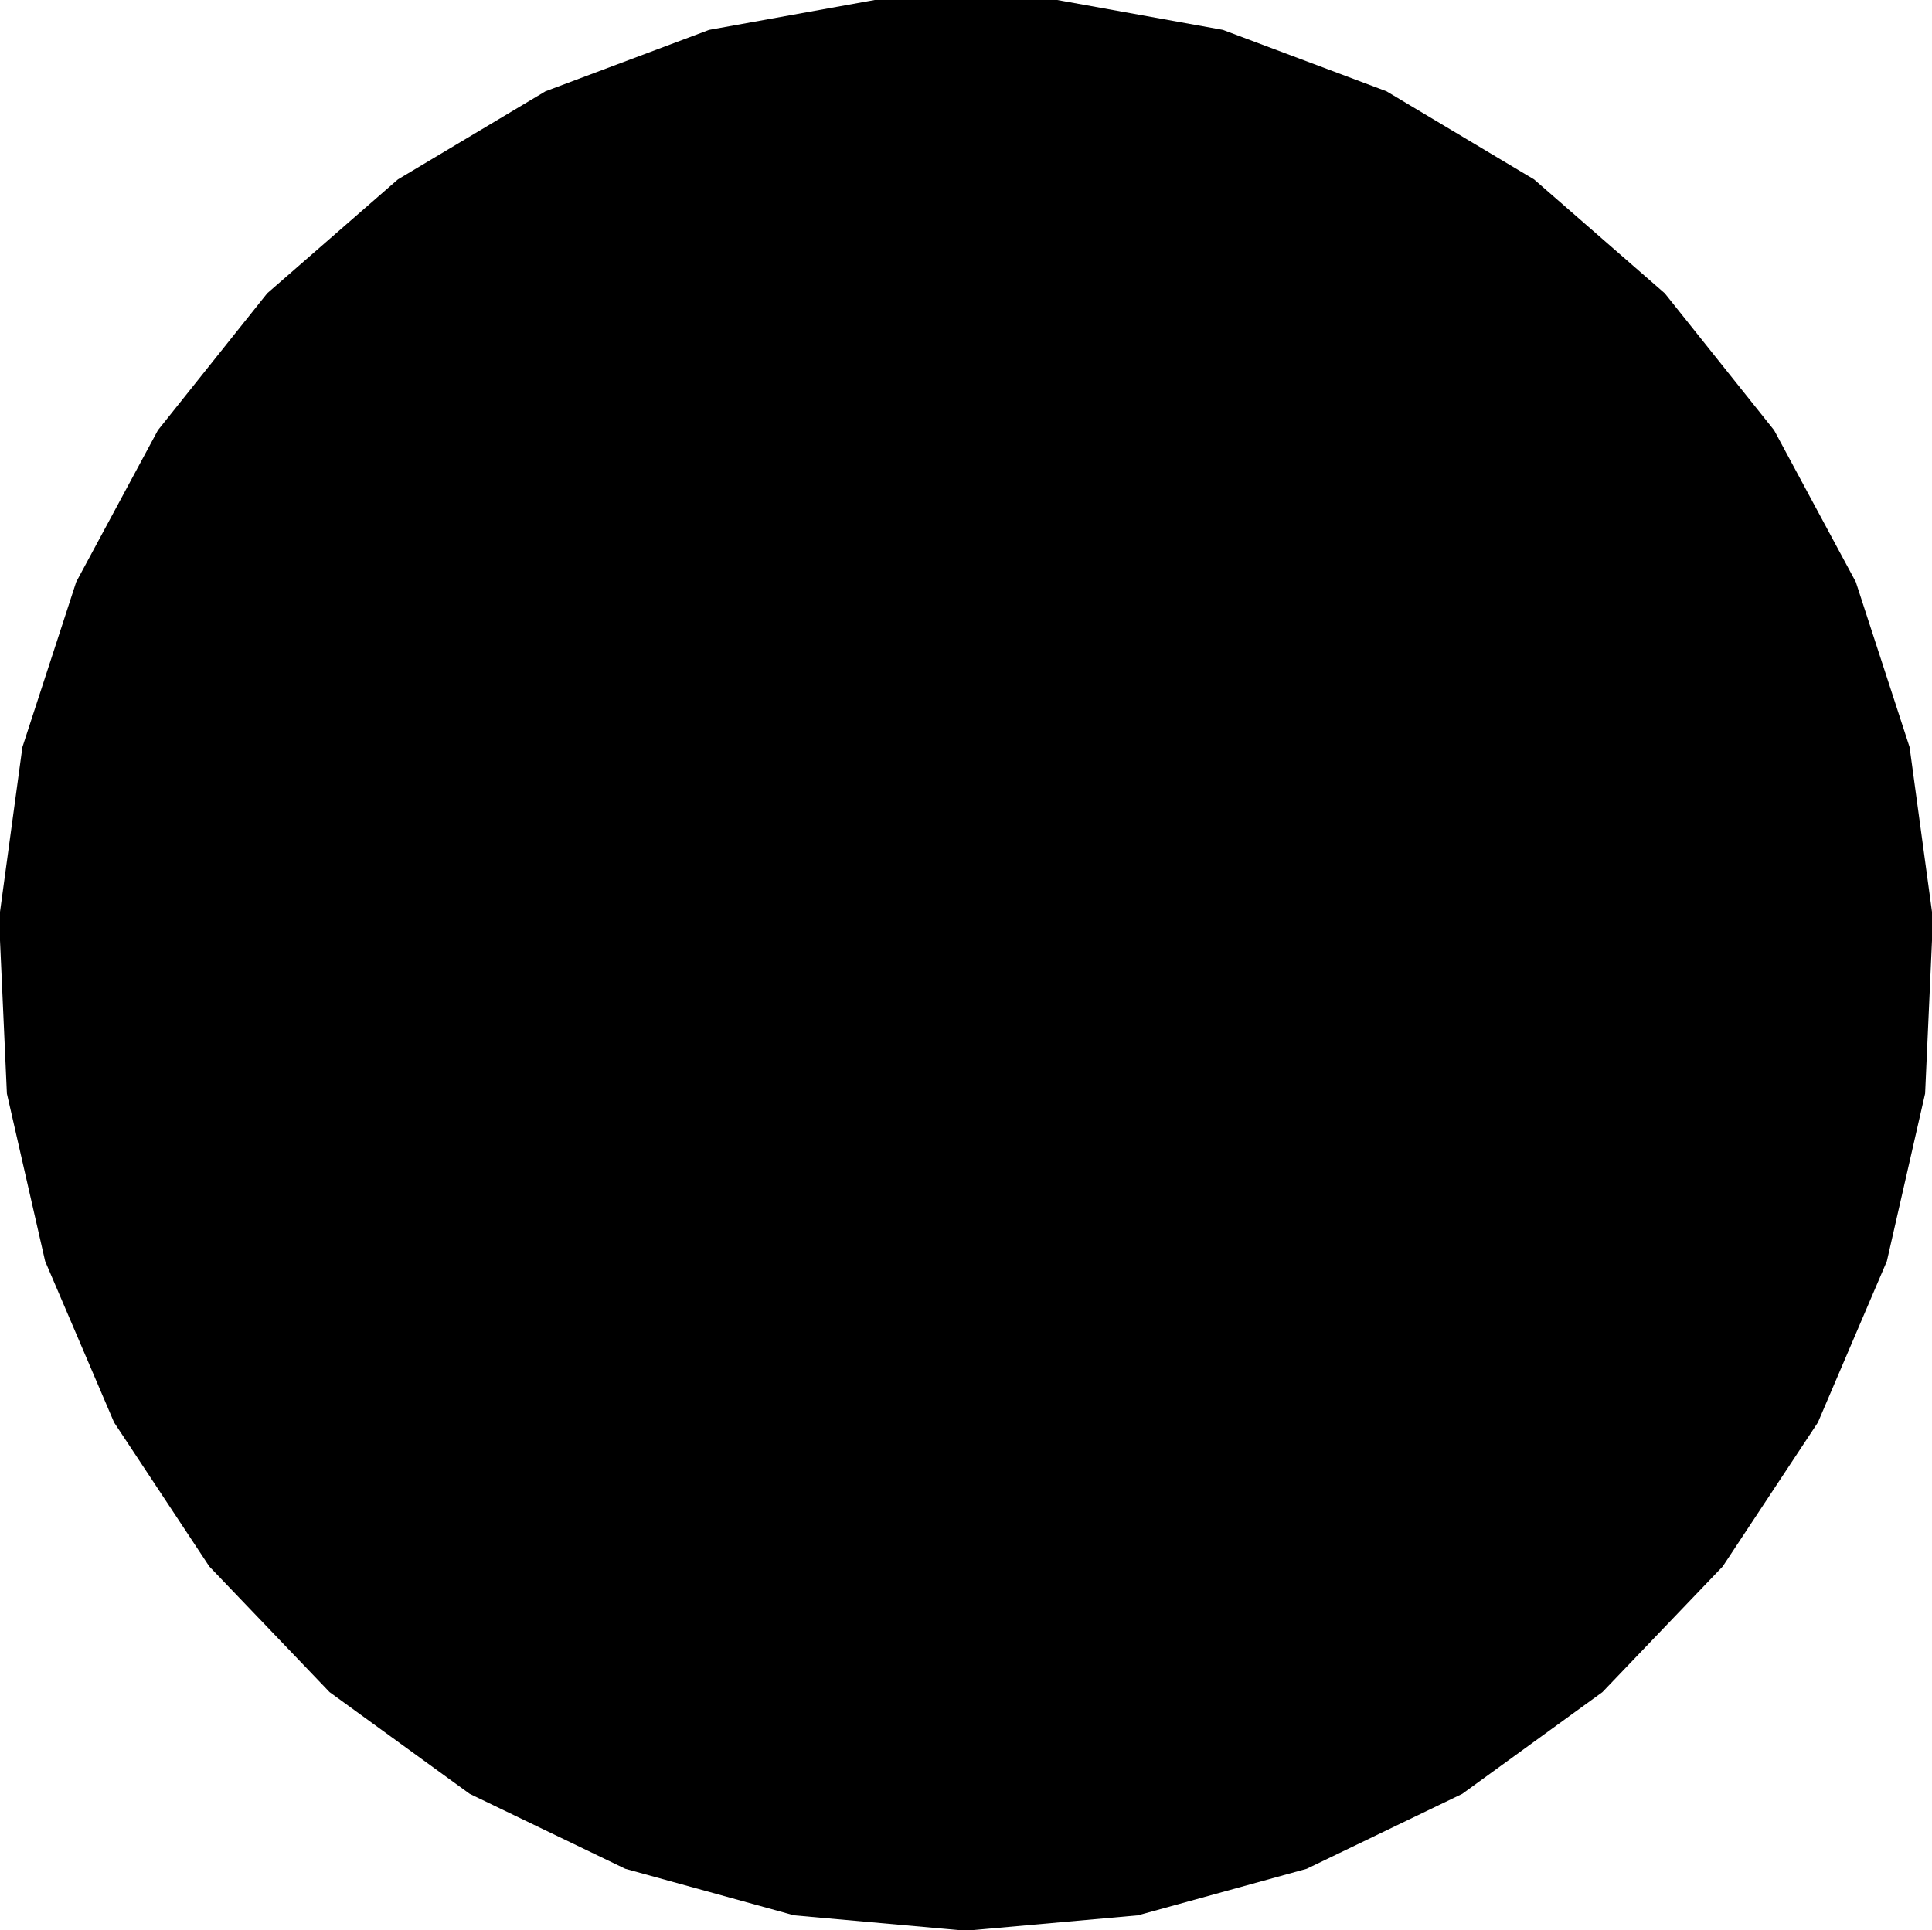
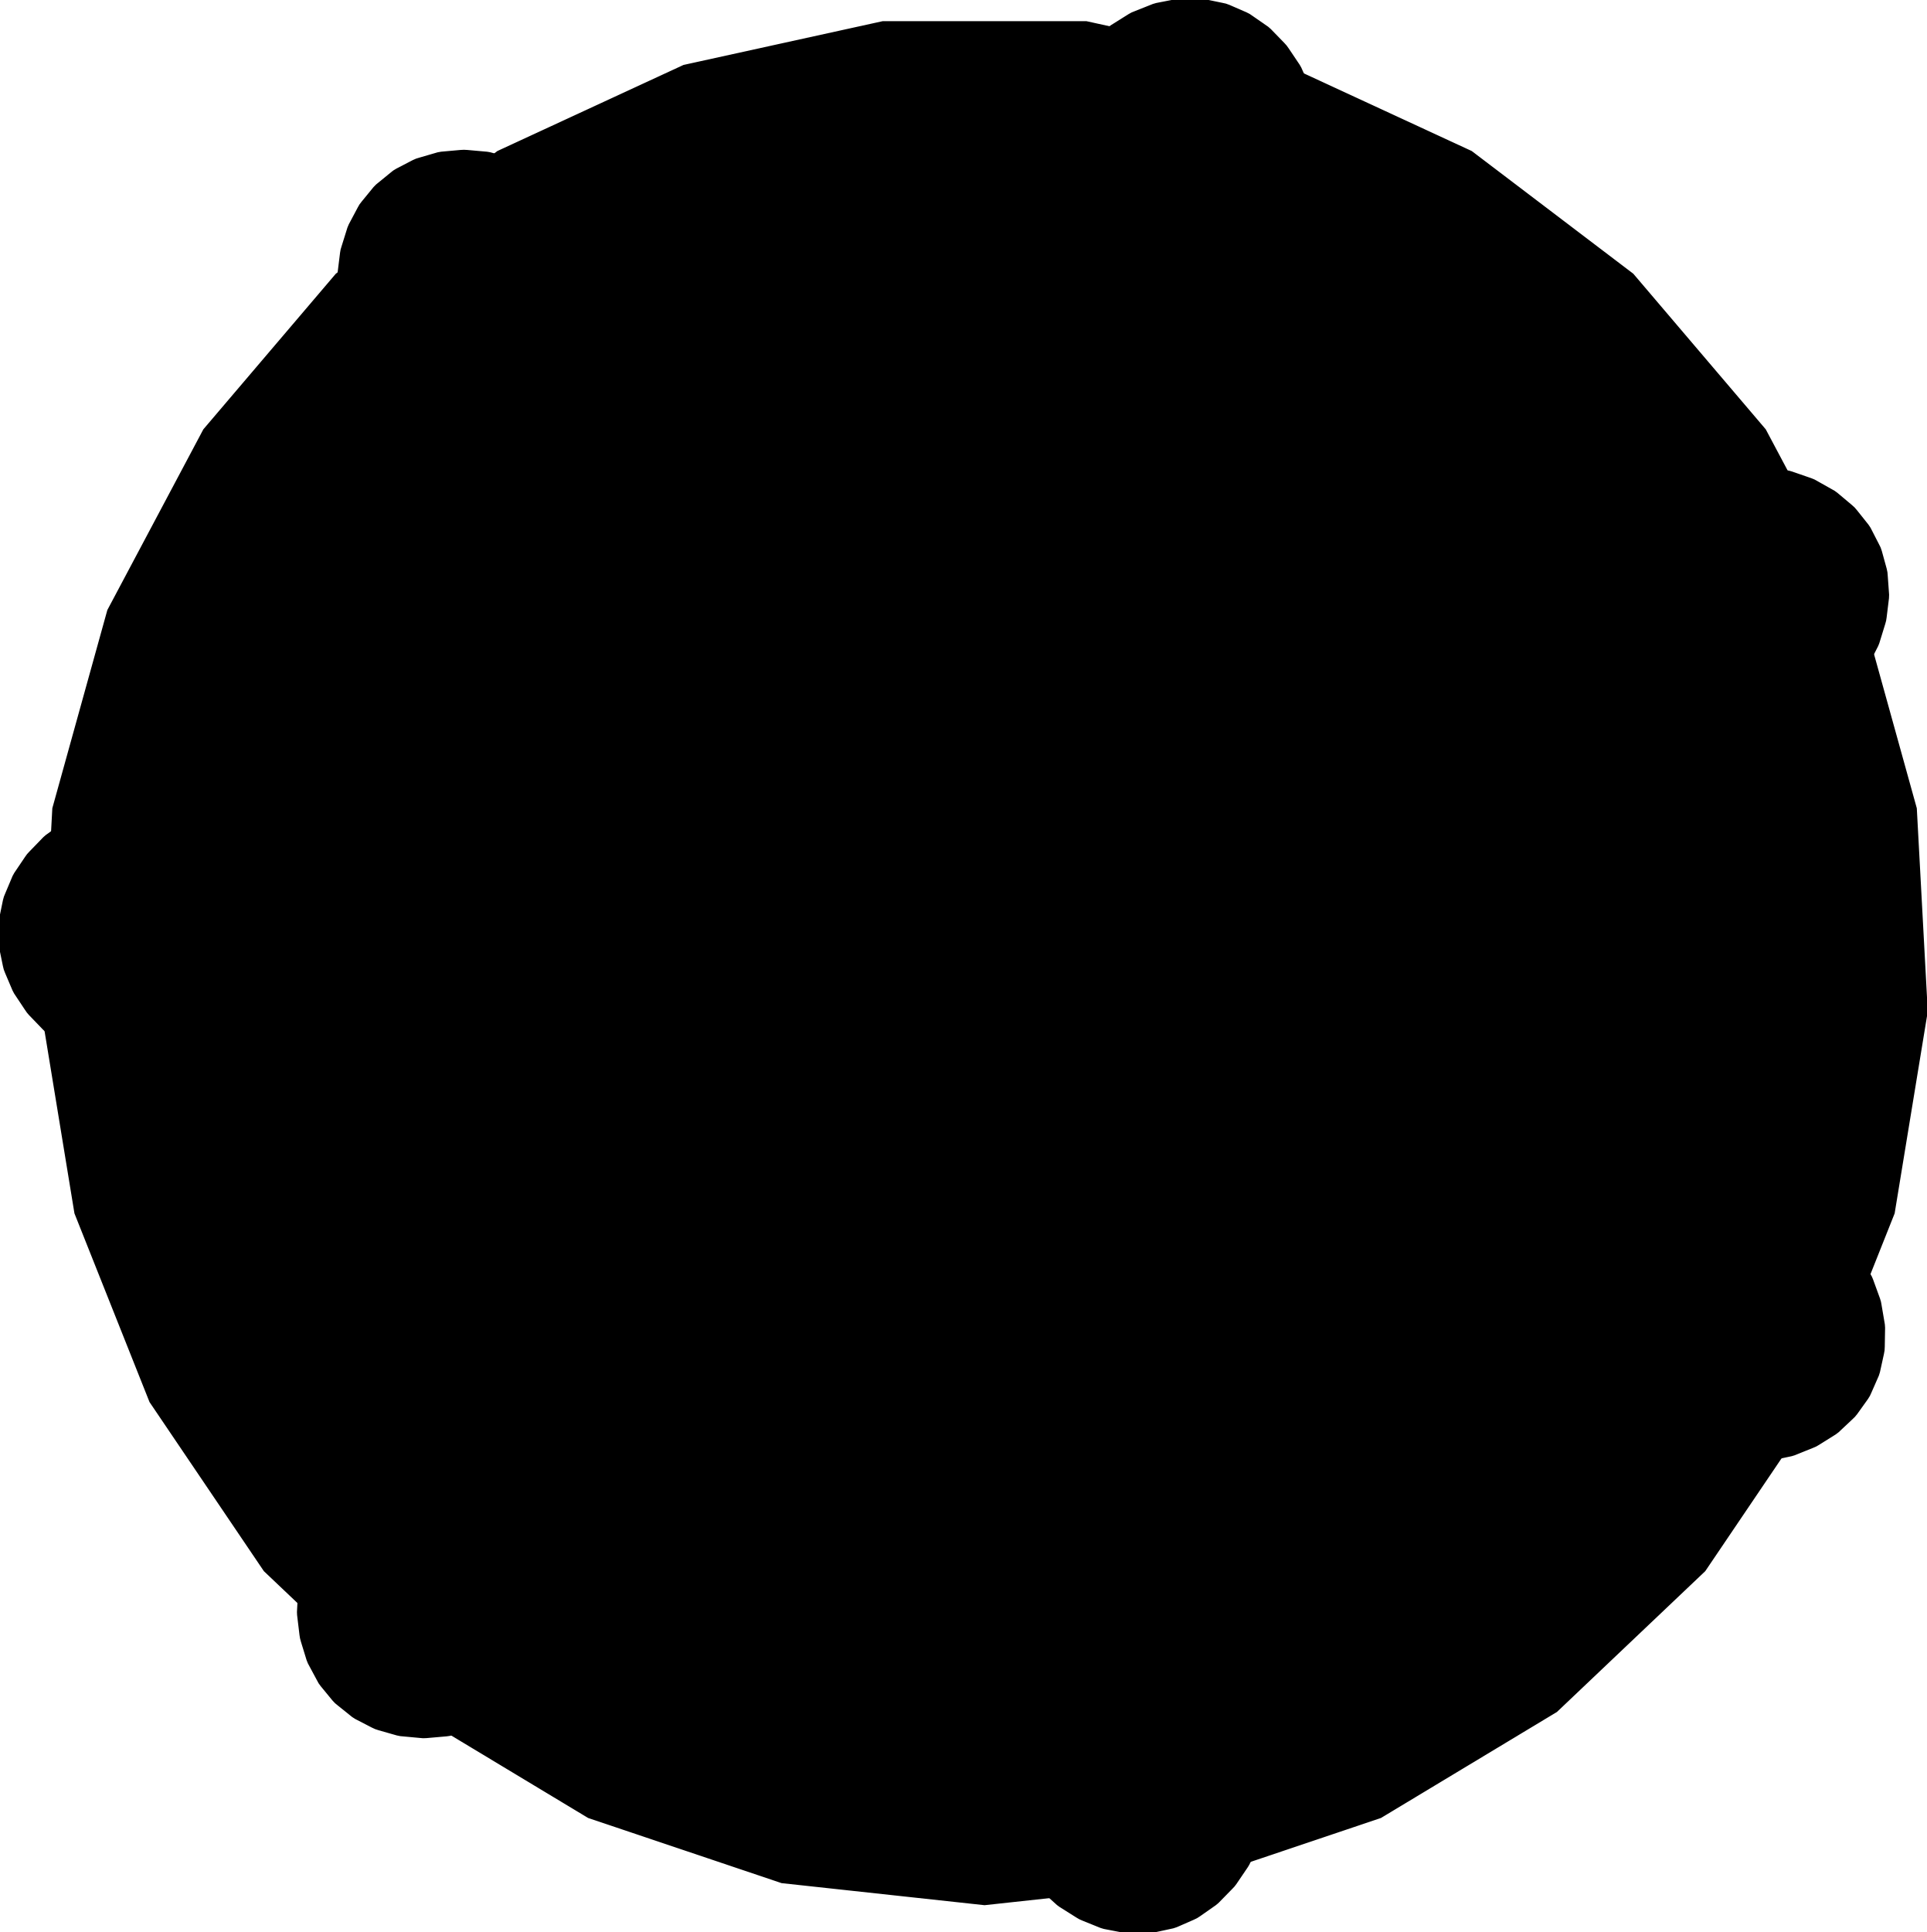
- <svg xmlns="http://www.w3.org/2000/svg" baseProfile="tiny" height="99.803mm" width="99.897mm" viewBox="0 0.197 99.897 99.803" version="1.1" stroke="black" stroke-width=".1" fill="none">
-   <path fill="#000000" stroke="#000000" d="M0 47.728 L1.207 38.852 L3.987 30.315 L8.206 22.477 L13.853 15.401 L20.603 9.518 L28.226 4.965 L36.678 1.793 L45.513 0.197 L54.384 0.197 L63.22 1.793 L71.671 4.965 L79.294 9.518 L86.044 15.401 L91.692 22.477 L95.911 30.315 L98.69 38.852 L99.897 47.728 L99.491 56.749 L97.516 65.405 L93.954 73.739 L89.036 81.18 L82.825 87.671 L75.584 92.928 L67.549 96.8 L58.833 99.204 L49.949 100 L41.065 99.204 L32.349 96.8 L24.313 92.928 L17.072 87.671 L10.862 81.18 L5.943 73.739 L2.381 65.405 L0.406 56.749 z M91.668 67.729 L91.667 67.654 L91.586 66.911 L91.578 66.842 L91.563 66.775 L91.352 66.043 L91.332 65.985 L91.307 65.93 L90.975 65.23 L90.949 65.186 L90.496 64.532 L90.472 64.498 L90.445 64.468 L89.889 63.881 L89.867 63.861 L89.209 63.353 L89.196 63.342 L89.181 63.333 L88.448 62.923 L88.444 62.921 L88.44 62.919 L88.175 62.82 L87.306 64.621 L87.505 64.712 L87.514 64.717 L88.036 65.09 L88.064 65.117 L88.485 65.559 L88.523 65.612 L88.831 66.1 L88.867 66.181 L89.062 66.693 L89.083 66.799 L89.169 67.313 L89.167 67.435 L89.145 67.935 L89.115 68.061 L88.992 68.536 L88.934 68.656 L88.715 69.09 L88.633 69.193 L88.326 69.573 L88.228 69.653 L87.839 69.966 L87.37 70.207 L87.276 70.255 L86.742 70.403 L86.659 70.425 L86.075 70.469 L86.013 70.472 L85.398 70.397 L85.364 70.392 L84.745 70.193 L84.74 70.192 L84.645 70.139 L83.778 71.936 L84.274 72.199 L84.282 72.202 L85.067 72.482 L85.087 72.489 L85.108 72.493 L85.918 72.649 L85.951 72.653 L86.751 72.684 L86.795 72.685 L86.84 72.682 L87.624 72.587 L87.678 72.578 L87.731 72.563 L88.476 72.348 L88.536 72.325 L89.215 71.998 L89.277 71.965 L89.336 71.926 L89.942 71.496 L90.001 71.447 L90.513 70.925 L90.568 70.868 L90.616 70.805 L91.027 70.205 L91.069 70.136 L91.103 70.062 L91.397 69.401 L91.422 69.325 L91.597 68.617 L91.614 68.54 L91.621 68.462 z M91.846 32.501 L91.844 32.425 L91.762 31.698 L91.752 31.619 L91.734 31.542 L91.527 30.845 L91.5 30.769 L91.464 30.696 L91.136 30.051 L91.093 29.983 L90.654 29.401 L90.604 29.34 L90.549 29.285 L90.008 28.786 L89.95 28.74 L89.322 28.334 L89.264 28.297 L89.202 28.267 L88.501 27.969 L88.443 27.948 L88.385 27.933 L87.632 27.749 L87.581 27.741 L86.788 27.681 L86.747 27.679 L86.706 27.681 L85.9 27.742 L85.871 27.746 L85.062 27.937 L85.045 27.941 L85.029 27.946 L84.248 28.257 L84.244 28.259 L84.24 28.261 L83.996 28.404 L84.847 30.214 L85.043 30.117 L85.052 30.113 L85.671 29.943 L85.709 29.938 L86.317 29.89 L86.383 29.894 L86.956 29.962 L87.042 29.986 L87.562 30.157 L87.657 30.207 L88.111 30.465 L88.204 30.542 L88.578 30.875 L88.657 30.978 L88.948 31.373 L89.005 31.494 L89.204 31.937 L89.232 32.066 L89.334 32.543 L89.334 32.67 L89.332 33.169 L89.224 33.685 L89.202 33.788 L88.98 34.296 L88.945 34.375 L88.61 34.856 L88.574 34.906 L88.128 35.336 L88.103 35.36 L87.558 35.715 L87.554 35.717 L87.453 35.758 L88.302 37.563 L88.818 37.344 L88.826 37.34 L89.538 36.907 L89.556 36.895 L89.572 36.882 L90.204 36.352 L90.228 36.329 L90.756 35.727 L90.785 35.694 L90.811 35.657 L91.231 34.989 L91.258 34.941 L91.28 34.89 L91.583 34.176 L91.603 34.115 L91.776 33.382 L91.79 33.313 L91.797 33.242 z M64.628 10.928 L64.612 10.104 L64.609 10.07 L64.473 9.281 L64.465 9.238 L64.452 9.195 L64.196 8.448 L64.176 8.397 L64.15 8.348 L63.785 7.664 L63.75 7.61 L63.288 7.014 L63.243 6.96 L63.193 6.91 L62.646 6.407 L62.586 6.36 L61.969 5.968 L61.902 5.926 L61.83 5.892 L61.158 5.615 L61.081 5.588 L61.002 5.571 L60.294 5.42 L60.214 5.412 L59.486 5.388 L59.407 5.388 L59.329 5.397 L58.602 5.504 L58.529 5.52 L57.819 5.754 L57.754 5.776 L57.692 5.805 L57.019 6.163 L56.967 6.195 L56.918 6.231 L56.303 6.701 L56.265 6.736 L55.719 7.315 L55.691 7.346 L55.667 7.379 L55.209 8.045 L55.194 8.07 L54.834 8.819 L54.827 8.835 L54.821 8.851 L54.572 9.654 L54.571 9.658 L54.57 9.662 L54.528 9.942 L56.471 10.417 L56.518 10.203 L56.522 10.194 L56.778 9.606 L56.798 9.572 L57.142 9.069 L57.187 9.021 L57.599 8.617 L57.672 8.566 L58.132 8.268 L58.231 8.225 L58.716 8.035 L58.835 8.011 L59.329 7.929 L59.459 7.932 L59.949 7.953 L60.079 7.985 L60.548 8.109 L60.667 8.167 L61.102 8.388 L61.2 8.468 L61.587 8.783 L61.921 9.191 L61.988 9.273 L62.244 9.765 L62.283 9.841 L62.447 10.404 L62.463 10.464 L62.518 11.081 L62.52 11.115 L62.454 11.762 L62.453 11.767 L62.422 11.871 L64.36 12.345 L64.514 11.805 L64.516 11.797 L64.626 10.97 L64.628 10.949 z M62.181 89.607 L62.179 89.59 L62.081 88.755 L62.081 88.751 L62.079 88.747 L62.005 88.474 L60.037 88.828 L60.079 89.042 L60.08 89.052 L60.084 89.694 L60.079 89.733 L59.969 90.332 L59.948 90.394 L59.734 90.93 L59.689 91.007 L59.389 91.466 L59.316 91.545 L58.95 91.916 L58.851 91.986 L58.432 92.261 L58.312 92.311 L57.856 92.49 L57.725 92.514 L57.245 92.591 L57.113 92.585 L56.626 92.56 L56.503 92.527 L56.022 92.396 L55.551 92.158 L55.457 92.11 L55.024 91.765 L54.957 91.711 L54.579 91.263 L54.54 91.214 L54.24 90.673 L54.224 90.642 L54.022 90.024 L54.02 90.019 L54.007 89.912 L52.043 90.264 L52.121 90.82 L52.123 90.829 L52.358 91.629 L52.364 91.649 L52.373 91.668 L52.722 92.415 L52.738 92.444 L53.182 93.11 L53.207 93.147 L53.236 93.181 L53.773 93.76 L53.812 93.798 L53.856 93.833 L54.467 94.31 L54.52 94.345 L55.184 94.702 L55.247 94.734 L55.314 94.759 L56.017 94.997 L56.091 95.016 L56.814 95.124 L56.893 95.135 L56.972 95.137 L57.699 95.118 L57.78 95.111 L57.859 95.095 L58.567 94.945 L58.644 94.921 L59.319 94.647 L59.391 94.616 L59.459 94.576 L60.08 94.183 L60.14 94.138 L60.695 93.637 L60.745 93.59 L60.79 93.539 L61.26 92.938 L61.295 92.888 L61.325 92.835 L61.697 92.156 L61.717 92.109 L61.981 91.358 L61.994 91.319 L62.002 91.279 L62.151 90.485 L62.155 90.456 L62.18 89.624 z M27.677 83.609 L26.162 82.304 L26.022 82.473 L26.015 82.479 L25.52 82.887 L25.486 82.907 L24.951 83.2 L24.89 83.222 L24.339 83.395 L24.251 83.408 L23.706 83.464 L23.599 83.457 L23.079 83.406 L22.962 83.374 L22.485 83.223 L22.371 83.161 L21.944 82.919 L21.843 82.832 L21.481 82.509 L21.402 82.403 L21.115 82.008 L21.063 81.892 L20.861 81.436 L20.749 80.92 L20.727 80.817 L20.722 80.263 L20.722 80.177 L20.832 79.601 L20.844 79.541 L21.076 78.966 L21.089 78.934 L21.442 78.388 L21.445 78.384 L21.52 78.306 L20.008 77.004 L19.626 77.414 L19.621 77.421 L19.147 78.108 L19.136 78.125 L19.126 78.144 L18.766 78.886 L18.754 78.917 L18.517 79.681 L18.504 79.724 L18.496 79.768 L18.385 80.55 L18.38 80.604 L18.38 80.66 L18.395 81.435 L18.402 81.498 L18.543 82.239 L18.558 82.308 L18.58 82.375 L18.839 83.072 L18.871 83.141 L19.243 83.771 L19.284 83.839 L19.332 83.902 L19.805 84.454 L19.861 84.512 L19.923 84.564 L20.486 85.019 L20.553 85.063 L21.192 85.415 L21.262 85.451 L21.335 85.478 L22.032 85.713 L22.104 85.731 L22.843 85.846 L22.911 85.856 L22.98 85.858 L23.741 85.844 L23.803 85.84 L23.862 85.83 L24.624 85.691 L24.674 85.677 L25.423 85.409 L25.461 85.393 L25.498 85.375 L26.208 84.99 L26.233 84.974 L26.894 84.47 L26.908 84.46 L26.92 84.448 L27.507 83.846 L27.51 83.842 L27.512 83.839 z M29.76 15.1 L29.438 14.64 L29.432 14.634 L28.859 14.028 L28.844 14.013 L28.828 14 L28.177 13.493 L28.149 13.475 L27.451 13.084 L27.412 13.063 L27.371 13.045 L26.629 12.774 L26.577 12.758 L26.522 12.747 L25.761 12.6 L25.697 12.594 L24.944 12.577 L24.873 12.578 L24.803 12.586 L24.068 12.694 L23.994 12.711 L23.3 12.944 L23.225 12.97 L23.153 13.004 L22.515 13.352 L22.446 13.395 L22.383 13.445 L21.821 13.9 L21.763 13.957 L21.286 14.508 L21.237 14.569 L21.195 14.635 L20.82 15.268 L20.787 15.335 L20.521 16.034 L20.498 16.098 L20.481 16.165 L20.336 16.913 L20.328 16.974 L20.325 17.034 L20.303 17.808 L20.306 17.86 L20.413 18.648 L20.42 18.689 L20.43 18.729 L20.659 19.503 L20.669 19.531 L21.025 20.283 L21.032 20.298 L21.041 20.313 L21.508 21.012 L21.511 21.015 L21.514 21.018 L21.704 21.227 L23.296 20.017 L23.16 19.845 L23.155 19.836 L22.859 19.267 L22.846 19.23 L22.672 18.646 L22.662 18.581 L22.608 18.007 L22.614 17.918 L22.672 17.373 L22.701 17.27 L22.859 16.772 L22.915 16.665 L23.162 16.229 L23.246 16.13 L23.571 15.763 L23.677 15.682 L24.069 15.395 L24.189 15.34 L24.635 15.141 L24.759 15.115 L25.248 15.012 L25.775 15.01 L25.88 15.01 L26.423 15.12 L26.507 15.138 L27.048 15.365 L27.105 15.39 L27.618 15.736 L27.647 15.756 L28.108 16.214 L28.111 16.218 L28.172 16.308 z M10.127 43.687 L9.567 43.648 L9.559 43.648 L8.727 43.711 L8.706 43.713 L8.685 43.718 L7.882 43.904 L7.851 43.914 L7.107 44.21 L7.066 44.227 L7.026 44.248 L6.348 44.653 L6.303 44.683 L6.26 44.719 L5.666 45.217 L5.621 45.263 L5.134 45.838 L5.09 45.893 L5.052 45.953 L4.672 46.592 L4.639 46.66 L4.383 47.345 L4.356 47.419 L4.337 47.497 L4.205 48.212 L4.195 48.292 L4.194 48.373 L4.193 49.097 L4.201 49.177 L4.329 49.894 L4.345 49.971 L4.37 50.045 L4.625 50.735 L4.656 50.803 L5.031 51.45 L5.067 51.509 L5.108 51.564 L5.597 52.147 L5.639 52.192 L5.685 52.232 L6.272 52.737 L6.314 52.767 L6.993 53.181 L7.029 53.202 L7.067 53.218 L7.812 53.529 L7.84 53.538 L8.648 53.736 L8.665 53.74 L8.682 53.742 L9.519 53.82 L9.523 53.82 L9.527 53.82 L9.81 53.803 L9.872 51.804 L9.654 51.802 L9.644 51.8 L9.015 51.671 L8.979 51.658 L8.415 51.426 L8.358 51.392 L7.878 51.072 L7.813 51.012 L7.427 50.623 L7.364 50.536 L7.077 50.1 L7.03 49.988 L6.847 49.522 L6.823 49.394 L6.743 48.911 L6.747 48.777 L6.771 48.292 L6.804 48.164 L6.93 47.693 L6.987 47.58 L7.216 47.136 L7.546 46.725 L7.613 46.643 L8.04 46.291 L8.107 46.237 L8.624 45.96 L8.679 45.932 L9.272 45.751 L9.305 45.741 L9.951 45.672 L9.956 45.672 L10.065 45.681 z" />
-   <path fill="#000000" stroke="#000000" d="M87.306 64.621 L88.175 62.82 L88.44 62.919 L88.444 62.921 L88.448 62.923 L89.181 63.333 L89.196 63.342 L89.209 63.353 L89.867 63.861 L89.889 63.881 L90.445 64.468 L90.472 64.498 L90.496 64.532 L90.949 65.186 L90.975 65.23 L91.307 65.93 L91.332 65.985 L91.352 66.043 L91.563 66.775 L91.578 66.842 L91.586 66.911 L91.667 67.654 L91.668 67.729 L91.621 68.462 L91.614 68.54 L91.597 68.617 L91.422 69.325 L91.397 69.401 L91.103 70.062 L91.069 70.136 L91.027 70.205 L90.616 70.805 L90.568 70.868 L90.513 70.925 L90.001 71.447 L89.942 71.496 L89.336 71.926 L89.277 71.965 L89.215 71.998 L88.536 72.325 L88.476 72.348 L87.731 72.563 L87.678 72.578 L87.624 72.587 L86.84 72.682 L86.795 72.685 L86.751 72.684 L85.951 72.653 L85.918 72.649 L85.108 72.493 L85.087 72.489 L85.067 72.482 L84.282 72.202 L84.274 72.199 L83.778 71.936 L84.645 70.139 L84.74 70.192 L84.745 70.193 L85.364 70.392 L85.398 70.397 L86.013 70.472 L86.075 70.469 L86.659 70.425 L86.742 70.403 L87.276 70.255 L87.37 70.207 L87.839 69.966 L88.228 69.653 L88.326 69.573 L88.633 69.193 L88.715 69.09 L88.934 68.656 L88.992 68.536 L89.115 68.061 L89.145 67.935 L89.167 67.435 L89.169 67.313 L89.083 66.799 L89.062 66.693 L88.867 66.181 L88.831 66.1 L88.523 65.612 L88.485 65.559 L88.064 65.117 L88.036 65.09 L87.514 64.717 L87.505 64.712 z" />
-   <path fill="#000000" stroke="#000000" d="M91.797 33.242 L91.79 33.313 L91.776 33.382 L91.603 34.115 L91.583 34.176 L91.28 34.89 L91.258 34.941 L91.231 34.989 L90.811 35.657 L90.785 35.694 L90.756 35.727 L90.228 36.329 L90.204 36.352 L89.572 36.882 L89.556 36.895 L89.538 36.907 L88.826 37.34 L88.818 37.344 L88.302 37.563 L87.453 35.758 L87.554 35.717 L87.558 35.715 L88.103 35.36 L88.128 35.336 L88.574 34.906 L88.61 34.856 L88.945 34.375 L88.98 34.296 L89.202 33.788 L89.224 33.685 L89.332 33.169 L89.334 32.67 L89.334 32.543 L89.232 32.066 L89.204 31.937 L89.005 31.494 L88.948 31.373 L88.657 30.978 L88.578 30.875 L88.204 30.542 L88.111 30.465 L87.657 30.207 L87.562 30.157 L87.042 29.986 L86.956 29.962 L86.383 29.894 L86.317 29.89 L85.709 29.938 L85.671 29.943 L85.052 30.113 L85.043 30.117 L84.847 30.214 L83.996 28.404 L84.24 28.261 L84.244 28.259 L84.248 28.257 L85.029 27.946 L85.045 27.941 L85.062 27.937 L85.871 27.746 L85.9 27.742 L86.706 27.681 L86.747 27.679 L86.788 27.681 L87.581 27.741 L87.632 27.749 L88.385 27.933 L88.443 27.948 L88.501 27.969 L89.202 28.267 L89.264 28.297 L89.322 28.334 L89.95 28.74 L90.008 28.786 L90.549 29.285 L90.604 29.34 L90.654 29.401 L91.093 29.983 L91.136 30.051 L91.464 30.696 L91.5 30.769 L91.527 30.845 L91.734 31.542 L91.752 31.619 L91.762 31.698 L91.844 32.425 L91.846 32.501 z" />
-   <path fill="#000000" stroke="#000000" d="M64.628 10.949 L64.626 10.97 L64.516 11.797 L64.514 11.805 L64.36 12.345 L62.422 11.871 L62.453 11.767 L62.454 11.762 L62.52 11.115 L62.518 11.081 L62.463 10.464 L62.447 10.404 L62.283 9.841 L62.244 9.765 L61.988 9.273 L61.921 9.191 L61.587 8.783 L61.2 8.468 L61.102 8.388 L60.667 8.167 L60.548 8.109 L60.079 7.985 L59.949 7.953 L59.459 7.932 L59.329 7.929 L58.835 8.011 L58.716 8.035 L58.231 8.225 L58.132 8.268 L57.672 8.566 L57.599 8.617 L57.187 9.021 L57.142 9.069 L56.798 9.572 L56.778 9.606 L56.522 10.194 L56.518 10.203 L56.471 10.417 L54.528 9.942 L54.57 9.662 L54.571 9.658 L54.572 9.654 L54.821 8.851 L54.827 8.835 L54.834 8.819 L55.194 8.07 L55.209 8.045 L55.667 7.379 L55.691 7.346 L55.719 7.315 L56.265 6.736 L56.303 6.701 L56.918 6.231 L56.967 6.195 L57.019 6.163 L57.692 5.805 L57.754 5.776 L57.819 5.754 L58.529 5.52 L58.602 5.504 L59.329 5.397 L59.407 5.388 L59.486 5.388 L60.214 5.412 L60.294 5.42 L61.002 5.571 L61.081 5.588 L61.158 5.615 L61.83 5.892 L61.902 5.926 L61.969 5.968 L62.586 6.36 L62.646 6.407 L63.193 6.91 L63.243 6.96 L63.288 7.014 L63.75 7.61 L63.785 7.664 L64.15 8.348 L64.176 8.397 L64.196 8.448 L64.452 9.195 L64.465 9.238 L64.473 9.281 L64.609 10.07 L64.612 10.104 L64.628 10.928 z" />
-   <path fill="#000000" stroke="#000000" d="M22.608 18.007 L22.662 18.581 L22.672 18.646 L22.846 19.23 L22.859 19.267 L23.155 19.836 L23.16 19.845 L23.296 20.017 L21.704 21.227 L21.514 21.018 L21.511 21.015 L21.508 21.012 L21.041 20.313 L21.032 20.298 L21.025 20.283 L20.669 19.531 L20.659 19.503 L20.43 18.729 L20.42 18.689 L20.413 18.648 L20.306 17.86 L20.303 17.808 L20.325 17.034 L20.328 16.974 L20.336 16.913 L20.481 16.165 L20.498 16.098 L20.521 16.034 L20.787 15.335 L20.82 15.268 L21.195 14.635 L21.237 14.569 L21.286 14.508 L21.763 13.957 L21.821 13.9 L22.383 13.445 L22.446 13.395 L22.515 13.352 L23.153 13.004 L23.225 12.97 L23.3 12.944 L23.994 12.711 L24.068 12.694 L24.803 12.586 L24.873 12.578 L24.944 12.577 L25.697 12.594 L25.761 12.6 L26.522 12.747 L26.577 12.758 L26.629 12.774 L27.371 13.045 L27.412 13.063 L27.451 13.084 L28.149 13.475 L28.177 13.493 L28.828 14 L28.844 14.013 L28.859 14.028 L29.432 14.634 L29.438 14.64 L29.76 15.1 L28.172 16.308 L28.111 16.218 L28.108 16.214 L27.647 15.756 L27.618 15.736 L27.105 15.39 L27.048 15.365 L26.507 15.138 L26.423 15.12 L25.88 15.01 L25.775 15.01 L25.248 15.012 L24.759 15.115 L24.635 15.141 L24.189 15.34 L24.069 15.395 L23.677 15.682 L23.571 15.763 L23.246 16.13 L23.162 16.229 L22.915 16.665 L22.859 16.772 L22.701 17.27 L22.672 17.373 L22.614 17.918 z" />
-   <path fill="#000000" stroke="#000000" d="M6.743 48.911 L6.823 49.394 L6.847 49.522 L7.03 49.988 L7.077 50.1 L7.364 50.536 L7.427 50.623 L7.813 51.012 L7.878 51.072 L8.358 51.392 L8.415 51.426 L8.979 51.658 L9.015 51.671 L9.644 51.8 L9.654 51.802 L9.872 51.804 L9.81 53.803 L9.527 53.82 L9.523 53.82 L9.519 53.82 L8.682 53.742 L8.665 53.74 L8.648 53.736 L7.84 53.538 L7.812 53.529 L7.067 53.218 L7.029 53.202 L6.993 53.181 L6.314 52.767 L6.272 52.737 L5.685 52.232 L5.639 52.192 L5.597 52.147 L5.108 51.564 L5.067 51.509 L5.031 51.45 L4.656 50.803 L4.625 50.735 L4.37 50.045 L4.345 49.971 L4.329 49.894 L4.201 49.177 L4.193 49.097 L4.194 48.373 L4.195 48.292 L4.205 48.212 L4.337 47.497 L4.356 47.419 L4.383 47.345 L4.639 46.66 L4.672 46.592 L5.052 45.953 L5.09 45.893 L5.134 45.838 L5.621 45.263 L5.666 45.217 L6.26 44.719 L6.303 44.683 L6.348 44.653 L7.026 44.248 L7.066 44.227 L7.107 44.21 L7.851 43.914 L7.882 43.904 L8.685 43.718 L8.706 43.713 L8.727 43.711 L9.559 43.648 L9.567 43.648 L10.127 43.687 L10.065 45.681 L9.956 45.672 L9.951 45.672 L9.305 45.741 L9.272 45.751 L8.679 45.932 L8.624 45.96 L8.107 46.237 L8.04 46.291 L7.613 46.643 L7.546 46.725 L7.216 47.136 L6.987 47.58 L6.93 47.693 L6.804 48.164 L6.771 48.292 L6.747 48.777 z" />
-   <path fill="#000000" stroke="#000000" d="M18.38 80.604 L18.385 80.55 L18.496 79.768 L18.504 79.724 L18.517 79.681 L18.754 78.917 L18.766 78.886 L19.126 78.144 L19.136 78.125 L19.147 78.108 L19.621 77.421 L19.626 77.414 L20.008 77.004 L21.52 78.306 L21.445 78.384 L21.442 78.388 L21.089 78.934 L21.076 78.966 L20.844 79.541 L20.832 79.601 L20.722 80.177 L20.722 80.263 L20.727 80.817 L20.749 80.92 L20.861 81.436 L21.063 81.892 L21.115 82.008 L21.402 82.403 L21.481 82.509 L21.843 82.832 L21.944 82.919 L22.371 83.161 L22.485 83.223 L22.962 83.374 L23.079 83.406 L23.599 83.457 L23.706 83.464 L24.251 83.408 L24.339 83.395 L24.89 83.222 L24.951 83.2 L25.486 82.907 L25.52 82.887 L26.015 82.479 L26.022 82.473 L26.162 82.304 L27.677 83.609 L27.512 83.839 L27.51 83.842 L27.507 83.846 L26.92 84.448 L26.908 84.46 L26.894 84.47 L26.233 84.974 L26.208 84.99 L25.498 85.375 L25.461 85.393 L25.423 85.409 L24.674 85.677 L24.624 85.691 L23.862 85.83 L23.803 85.84 L23.741 85.844 L22.98 85.858 L22.911 85.856 L22.843 85.846 L22.104 85.731 L22.032 85.713 L21.335 85.478 L21.262 85.451 L21.192 85.415 L20.553 85.063 L20.486 85.019 L19.923 84.564 L19.861 84.512 L19.805 84.454 L19.332 83.902 L19.284 83.839 L19.243 83.771 L18.871 83.141 L18.839 83.072 L18.58 82.375 L18.558 82.308 L18.543 82.239 L18.402 81.498 L18.395 81.435 L18.38 80.66 z" />
-   <path fill="#000000" stroke="#000000" d="M60.037 88.828 L62.005 88.474 L62.079 88.747 L62.081 88.751 L62.081 88.755 L62.179 89.59 L62.181 89.607 L62.18 89.624 L62.155 90.456 L62.151 90.485 L62.002 91.279 L61.994 91.319 L61.981 91.358 L61.717 92.109 L61.697 92.156 L61.325 92.835 L61.295 92.888 L61.26 92.938 L60.79 93.539 L60.745 93.59 L60.695 93.637 L60.14 94.138 L60.08 94.183 L59.459 94.576 L59.391 94.616 L59.319 94.647 L58.644 94.921 L58.567 94.945 L57.859 95.095 L57.78 95.111 L57.699 95.118 L56.972 95.137 L56.893 95.135 L56.814 95.124 L56.091 95.016 L56.017 94.997 L55.314 94.759 L55.247 94.734 L55.184 94.702 L54.52 94.345 L54.467 94.31 L53.856 93.833 L53.812 93.798 L53.773 93.76 L53.236 93.181 L53.207 93.147 L53.182 93.11 L52.738 92.444 L52.722 92.415 L52.373 91.668 L52.364 91.649 L52.358 91.629 L52.123 90.829 L52.121 90.82 L52.043 90.264 L54.007 89.912 L54.02 90.019 L54.022 90.024 L54.224 90.642 L54.24 90.673 L54.54 91.214 L54.579 91.263 L54.957 91.711 L55.024 91.765 L55.457 92.11 L55.551 92.158 L56.022 92.396 L56.503 92.527 L56.626 92.56 L57.113 92.585 L57.245 92.591 L57.725 92.514 L57.856 92.49 L58.312 92.311 L58.432 92.261 L58.851 91.986 L58.95 91.916 L59.316 91.545 L59.389 91.466 L59.689 91.007 L59.734 90.93 L59.948 90.394 L59.969 90.332 L60.079 89.733 L60.084 89.694 L60.08 89.052 L60.079 89.042 z" />
+ <svg xmlns="http://www.w3.org/2000/svg" baseProfile="tiny" height="71.676mm" width="71.482mm" viewBox="0 0.414 71.482 71.676" version="1.1" stroke="black" stroke-width=".1" fill="none">
+   <path fill="#000000" stroke="#000000" d="M1.715 38.655 L1.798 38.718 L2.428 39.187 L2.505 39.234 L3.238 39.615 L3.304 39.647 L3.37 39.672 L4.175 39.951 L4.225 39.965 L5.103 40.133 L5.133 40.138 L5.162 40.141 L6.07 40.189 L6.078 40.189 L6.085 40.188 L6.389 40.163 L6.452 38.164 L6.217 38.159 L6.2 38.157 L5.53 38.024 L5.466 38.003 L4.884 37.777 L4.786 37.722 L4.306 37.422 L4.193 37.325 L3.818 36.975 L3.711 36.834 L3.44 36.453 L3.358 36.275 L3.189 35.877 L3.148 35.675 L3.074 35.268 L3.081 35.057 L3.101 34.651 L3.156 34.451 L3.27 34.054 L3.366 33.877 L3.576 33.498 L3.887 33.137 L4.002 33.006 L4.418 32.687 L4.533 32.6 L5.053 32.341 L5.149 32.295 L5.766 32.119 L5.824 32.103 L6.518 32.032 L6.527 32.031 L6.644 32.04 L6.707 30.046 L6.099 29.985 L6.085 29.984 L5.187 30.014 L5.15 30.016 L5.113 30.021 L4.246 30.173 L4.189 30.187 L3.392 30.448 L3.319 30.472 L3.247 30.504 L2.521 30.872 L2.439 30.919 L2.36 30.975 L1.944 31.278 L1.991 30.407 L4.03 23.064 L7.587 16.37 L12.495 10.606 L12.576 10.545 L12.575 10.547 L12.568 10.652 L12.572 10.757 L12.605 11.541 L12.617 11.63 L12.783 12.44 L12.799 12.511 L12.822 12.578 L13.112 13.379 L13.133 13.426 L13.556 14.214 L13.57 14.241 L13.586 14.265 L14.122 15.001 L14.126 15.007 L14.131 15.012 L14.343 15.232 L15.935 14.021 L15.79 13.835 L15.781 13.821 L15.462 13.217 L15.439 13.154 L15.247 12.56 L15.229 12.449 L15.158 11.888 L15.162 11.739 L15.199 11.227 L15.24 11.055 L15.365 10.604 L15.452 10.429 L15.654 10.046 L15.785 9.887 L16.055 9.573 L16.223 9.446 L16.551 9.206 L16.741 9.122 L17.121 8.96 L17.319 8.924 L17.745 8.848 L18.222 8.862 L18.396 8.868 L18.905 8.991 L19.046 9.026 L19.575 9.266 L19.671 9.312 L20.196 9.679 L20.245 9.715 L20.738 10.209 L20.744 10.216 L20.811 10.312 L22.399 9.104 L22.064 8.594 L22.055 8.582 L21.466 7.903 L21.442 7.877 L21.414 7.851 L20.749 7.273 L20.703 7.238 L19.998 6.783 L19.933 6.742 L19.863 6.706 L19.12 6.375 L19.031 6.34 L18.939 6.315 L18.353 6.158 L18.482 6.06 L25.378 2.871 L32.761 1.249 L40.306 1.249 L41.179 1.441 L41.101 1.508 L40.513 2.028 L40.451 2.093 L39.926 2.732 L39.881 2.789 L39.843 2.849 L39.404 3.579 L39.38 3.625 L39.034 4.449 L39.022 4.477 L39.014 4.505 L38.779 5.384 L38.777 5.391 L38.776 5.399 L38.739 5.702 L40.681 6.176 L40.735 5.947 L40.741 5.931 L41.008 5.303 L41.043 5.245 L41.384 4.722 L41.458 4.638 L41.85 4.23 L41.969 4.139 L42.389 3.845 L42.549 3.769 L42.978 3.583 L43.169 3.54 L43.593 3.457 L43.8 3.458 L44.213 3.47 L44.418 3.52 L44.811 3.624 L44.996 3.72 L45.361 3.913 L45.513 4.043 L45.841 4.327 L46.13 4.706 L46.234 4.845 L46.46 5.318 L46.521 5.449 L46.667 6.012 L46.693 6.115 L46.738 6.755 L46.741 6.815 L46.667 7.509 L46.666 7.518 L46.633 7.631 L48.571 8.104 L48.757 7.523 L48.76 7.508 L48.917 6.624 L48.922 6.588 L48.925 6.55 L48.955 5.67 L48.954 5.612 L48.863 4.778 L48.855 4.701 L48.838 4.625 L48.628 3.838 L48.599 3.748 L48.56 3.66 L48.344 3.174 L54.585 6.06 L60.572 10.606 L65.479 16.37 L66.299 17.912 L66.277 17.908 L65.504 17.776 L65.414 17.769 L64.587 17.762 L64.514 17.763 L64.444 17.771 L63.6 17.887 L63.549 17.898 L62.691 18.146 L62.662 18.155 L62.634 18.166 L61.803 18.535 L61.796 18.538 L61.79 18.542 L61.53 18.703 L62.139 19.999 L62.381 20.513 L62.593 20.41 L62.609 20.405 L63.266 20.219 L63.333 20.209 L63.954 20.147 L64.066 20.151 L64.63 20.2 L64.775 20.235 L65.268 20.378 L65.427 20.454 L65.841 20.672 L65.995 20.792 L66.327 21.071 L66.455 21.232 L66.705 21.562 L66.795 21.752 L66.961 22.124 L67.003 22.327 L67.082 22.733 L67.076 22.933 L67.061 23.366 L66.947 23.829 L66.905 23.998 L66.678 24.471 L66.615 24.601 L66.269 25.068 L66.204 25.152 L65.735 25.589 L65.69 25.629 L65.103 26.008 L65.096 26.012 L64.988 26.058 L65.226 26.564 L65.836 27.863 L66.406 27.642 L66.419 27.636 L67.206 27.202 L67.237 27.184 L67.268 27.162 L67.972 26.633 L68.016 26.595 L68.608 26.002 L68.662 25.947 L68.712 25.885 L69.192 25.228 L69.244 25.149 L69.288 25.063 L69.485 24.678 L71.076 30.407 L71.482 37.936 L70.255 45.417 L69.352 47.686 L68.977 47.021 L68.926 46.947 L68.41 46.3 L68.364 46.245 L68.313 46.195 L67.691 45.613 L67.651 45.58 L66.916 45.07 L66.891 45.053 L66.866 45.039 L66.055 44.626 L66.048 44.623 L66.041 44.621 L65.753 44.521 L65.131 45.81 L64.884 46.322 L65.097 46.422 L65.112 46.431 L65.67 46.824 L65.72 46.869 L66.16 47.312 L66.227 47.402 L66.544 47.87 L66.608 48.005 L66.808 48.478 L66.849 48.65 L66.942 49.108 L66.945 49.304 L66.938 49.736 L66.893 49.938 L66.796 50.34 L66.704 50.529 L66.52 50.892 L66.389 51.053 L66.124 51.37 L65.964 51.492 L65.619 51.754 L65.188 51.957 L65.03 52.03 L64.52 52.153 L64.379 52.185 L63.799 52.211 L63.692 52.214 L63.057 52.125 L62.998 52.115 L62.334 51.899 L62.326 51.896 L62.222 51.84 L61.979 52.344 L61.356 53.637 L61.886 53.94 L61.899 53.946 L62.732 54.284 L62.766 54.297 L62.802 54.307 L63.657 54.52 L63.714 54.53 L64.548 54.616 L64.625 54.623 L64.703 54.623 L65.516 54.581 L65.611 54.572 L65.705 54.552 L66.076 54.474 L63.238 58.67 L57.742 63.887 L51.222 67.814 L46.371 69.448 L46.689 68.755 L46.719 68.67 L46.94 67.873 L46.957 67.803 L46.968 67.733 L47.074 66.887 L47.077 66.836 L47.059 65.942 L47.058 65.912 L47.054 65.882 L46.913 64.984 L46.911 64.976 L46.909 64.97 L46.821 64.677 L44.852 65.031 L44.897 65.262 L44.898 65.279 L44.908 65.962 L44.9 66.029 L44.799 66.645 L44.766 66.752 L44.573 67.284 L44.502 67.415 L44.236 67.854 L44.121 67.988 L43.804 68.332 L43.648 68.45 L43.293 68.698 L43.104 68.78 L42.721 68.937 L42.514 68.974 L42.112 69.038 L41.905 69.026 L41.493 68.997 L41.3 68.94 L40.886 68.814 L40.468 68.584 L40.316 68.499 L39.918 68.158 L39.809 68.063 L39.447 67.609 L39.382 67.524 L39.082 66.958 L39.055 66.904 L38.841 66.239 L38.838 66.231 L38.822 66.115 L36.859 66.468 L36.925 67.075 L36.928 67.089 L37.143 67.961 L37.152 67.996 L37.166 68.031 L37.495 68.849 L37.52 68.901 L37.94 69.627 L37.979 69.693 L38.026 69.757 L38.536 70.39 L38.6 70.461 L38.671 70.526 L38.954 70.782 L36.533 71.045 L29.013 70.228 L21.844 67.814 L16.753 64.748 L16.779 64.741 L17.539 64.546 L17.624 64.516 L18.382 64.185 L18.447 64.154 L18.509 64.118 L19.232 63.667 L19.274 63.637 L19.956 63.06 L19.979 63.04 L20 63.019 L20.608 62.343 L20.613 62.337 L20.617 62.331 L20.788 62.078 L19.273 60.773 L19.121 60.953 L19.109 60.965 L18.585 61.402 L18.528 61.439 L17.986 61.749 L17.882 61.791 L17.348 61.976 L17.201 62.003 L16.693 62.074 L16.516 62.069 L16.049 62.04 L15.859 61.992 L15.443 61.874 L15.26 61.778 L14.897 61.58 L14.738 61.443 L14.435 61.171 L14.313 61.002 L14.076 60.664 L13.999 60.479 L13.836 60.077 L13.751 59.609 L13.721 59.437 L13.735 58.913 L13.74 58.768 L13.865 58.201 L13.89 58.097 L14.14 57.507 L14.164 57.452 L14.546 56.867 L14.551 56.86 L14.631 56.774 L13.12 55.472 L12.69 55.906 L12.68 55.917 L12.139 56.634 L12.118 56.664 L12.099 56.696 L11.672 57.467 L11.647 57.519 L11.348 58.303 L11.321 58.375 L11.301 58.451 L11.131 59.247 L11.116 59.341 L11.11 59.437 L11.088 59.865 L9.829 58.67 L5.593 52.407 L2.811 45.417 L1.7 38.642 z" />
+   <path fill="#000000" stroke="#000000" d="M64.884 46.322 L65.131 45.81 L65.753 44.521 L66.041 44.621 L66.048 44.623 L66.055 44.626 L66.866 45.039 L66.891 45.053 L66.916 45.07 L67.651 45.58 L67.691 45.613 L68.313 46.195 L68.364 46.245 L68.41 46.3 L68.926 46.947 L68.977 47.021 L69.362 47.705 L69.413 47.796 L69.454 47.893 L69.713 48.605 L69.747 48.717 L69.768 48.832 L69.89 49.55 L69.899 49.675 L69.887 50.376 L69.88 50.507 L69.857 50.636 L69.71 51.306 L69.67 51.433 L69.398 52.053 L69.342 52.175 L69.272 52.289 L68.875 52.844 L68.791 52.946 L68.696 53.038 L68.191 53.512 L68.089 53.589 L67.48 53.97 L67.376 54.031 L67.266 54.079 L66.577 54.357 L66.472 54.389 L65.705 54.552 L65.611 54.572 L65.516 54.581 L64.703 54.623 L64.625 54.623 L64.548 54.616 L63.714 54.53 L63.657 54.52 L62.802 54.307 L62.766 54.297 L62.732 54.284 L61.899 53.946 L61.886 53.94 L61.356 53.637 L61.979 52.344 L62.222 51.84 L62.326 51.896 L62.334 51.899 L62.998 52.115 L63.057 52.125 L63.692 52.214 L63.799 52.211 L64.379 52.185 L64.52 52.153 L65.03 52.03 L65.188 51.957 L65.619 51.754 L65.964 51.492 L66.124 51.37 L66.389 51.053 L66.52 50.892 L66.704 50.529 L66.796 50.34 L66.893 49.938 L66.938 49.736 L66.945 49.304 L66.942 49.108 L66.849 48.65 L66.808 48.478 L66.608 48.005 L66.544 47.87 L66.227 47.402 L66.16 47.312 L65.72 46.869 L65.67 46.824 L65.112 46.431 L65.097 46.422 z" />
+   <path fill="#000000" stroke="#000000" d="M70.043 22.606 L69.956 23.318 L69.937 23.437 L69.905 23.553 L69.686 24.263 L69.645 24.365 L69.288 25.063 L69.244 25.149 L69.192 25.228 L68.712 25.885 L68.662 25.947 L68.608 26.002 L68.016 26.595 L67.972 26.633 L67.268 27.162 L67.237 27.184 L67.206 27.202 L66.419 27.636 L66.406 27.642 L65.836 27.863 L65.226 26.564 L64.988 26.058 L65.096 26.012 L65.103 26.008 L65.69 25.629 L65.735 25.589 L66.204 25.152 L66.269 25.068 L66.615 24.601 L66.678 24.471 L66.905 23.998 L66.947 23.829 L67.061 23.366 L67.076 22.933 L67.082 22.733 L67.003 22.327 L66.961 22.124 L66.795 21.752 L66.705 21.562 L66.455 21.232 L66.327 21.071 L65.995 20.792 L65.841 20.672 L65.427 20.454 L65.268 20.378 L64.775 20.235 L64.63 20.2 L64.066 20.151 L63.954 20.147 L63.333 20.209 L63.266 20.219 L62.609 20.405 L62.593 20.41 L62.381 20.513 L62.139 19.999 L61.53 18.703 L61.79 18.542 L61.796 18.538 L61.803 18.535 L62.634 18.166 L62.662 18.155 L62.691 18.146 L63.549 17.898 L63.6 17.887 L64.444 17.771 L64.514 17.763 L64.587 17.762 L65.414 17.769 L65.504 17.776 L66.277 17.908 L66.38 17.926 L66.482 17.955 L67.198 18.203 L67.306 18.247 L67.409 18.304 L68.043 18.661 L68.145 18.734 L68.682 19.185 L68.779 19.272 L68.865 19.372 L69.292 19.908 L69.366 20.019 L69.675 20.621 L69.735 20.741 L69.779 20.868 L69.96 21.525 L69.987 21.655 L69.998 21.787 L70.048 22.478 z" />
+   <path fill="#000000" stroke="#000000" d="M48.925 6.55 L48.922 6.588 L48.917 6.624 L48.76 7.508 L48.757 7.523 L48.571 8.104 L46.633 7.631 L46.666 7.518 L46.667 7.509 L46.741 6.815 L46.738 6.755 L46.693 6.115 L46.667 6.012 L46.521 5.449 L46.46 5.318 L46.234 4.845 L46.13 4.706 L45.841 4.327 L45.513 4.043 L45.361 3.913 L44.996 3.72 L44.811 3.624 L44.418 3.52 L44.213 3.47 L43.8 3.458 L43.593 3.457 L43.169 3.54 L42.978 3.583 L42.549 3.769 L42.389 3.845 L41.969 4.139 L41.85 4.23 L41.458 4.638 L41.384 4.722 L41.043 5.245 L41.008 5.303 L40.741 5.931 L40.735 5.947 L40.681 6.176 L38.739 5.702 L38.776 5.399 L38.777 5.391 L38.779 5.384 L39.014 4.505 L39.022 4.477 L39.034 4.449 L39.38 3.625 L39.404 3.579 L39.843 2.849 L39.881 2.789 L39.926 2.732 L40.451 2.093 L40.513 2.028 L41.101 1.508 L41.18 1.44 L41.267 1.379 L41.909 0.977 L42.011 0.921 L42.12 0.877 L42.796 0.608 L42.917 0.573 L43.605 0.439 L43.735 0.418 L43.865 0.414 L44.551 0.418 L44.684 0.431 L45.347 0.568 L45.478 0.597 L45.604 0.643 L46.229 0.915 L46.347 0.975 L46.456 1.05 L47.026 1.445 L47.122 1.529 L47.622 2.044 L47.703 2.134 L47.773 2.231 L48.187 2.847 L48.241 2.943 L48.56 3.66 L48.599 3.748 L48.628 3.838 L48.838 4.625 L48.855 4.701 L48.863 4.778 L48.954 5.612 L48.955 5.67 z" />
+   <path fill="#000000" stroke="#000000" d="M15.158 11.888 L15.229 12.449 L15.247 12.56 L15.439 13.154 L15.462 13.217 L15.781 13.821 L15.79 13.835 L15.935 14.021 L14.343 15.232 L14.131 15.012 L14.126 15.007 L14.122 15.001 L13.586 14.265 L13.57 14.241 L13.556 14.214 L13.133 13.426 L13.112 13.379 L12.822 12.578 L12.799 12.511 L12.783 12.44 L12.617 11.63 L12.605 11.541 L12.572 10.757 L12.568 10.652 L12.575 10.547 L12.668 9.795 L12.688 9.68 L12.722 9.567 L12.939 8.873 L12.988 8.757 L13.317 8.138 L13.382 8.024 L13.462 7.92 L13.896 7.39 L13.99 7.294 L14.514 6.866 L14.619 6.782 L14.733 6.713 L15.339 6.398 L15.46 6.345 L15.586 6.307 L16.252 6.113 L16.377 6.091 L17.093 6.027 L17.213 6.021 L17.333 6.027 L18.073 6.093 L18.181 6.112 L18.939 6.315 L19.031 6.34 L19.12 6.375 L19.863 6.706 L19.933 6.742 L19.998 6.783 L20.703 7.238 L20.749 7.273 L21.414 7.851 L21.442 7.877 L21.466 7.903 L22.055 8.582 L22.064 8.594 L22.399 9.104 L20.811 10.312 L20.744 10.216 L20.738 10.209 L20.245 9.715 L20.196 9.679 L19.671 9.312 L19.575 9.266 L19.046 9.026 L18.905 8.991 L18.396 8.868 L18.222 8.862 L17.745 8.848 L17.319 8.924 L17.121 8.96 L16.741 9.122 L16.551 9.206 L16.223 9.446 L16.055 9.573 L15.785 9.887 L15.654 10.046 L15.452 10.429 L15.365 10.604 L15.24 11.055 L15.199 11.227 L15.162 11.739 z" />
+   <path fill="#000000" stroke="#000000" d="M3.074 35.268 L3.148 35.675 L3.189 35.877 L3.358 36.275 L3.44 36.453 L3.711 36.834 L3.818 36.975 L4.193 37.325 L4.306 37.422 L4.786 37.722 L4.884 37.777 L5.466 38.003 L5.53 38.024 L6.2 38.157 L6.217 38.159 L6.452 38.164 L6.389 40.163 L6.085 40.188 L6.078 40.189 L6.07 40.189 L5.162 40.141 L5.133 40.138 L5.103 40.133 L4.225 39.965 L4.175 39.951 L3.37 39.672 L3.304 39.647 L3.238 39.615 L2.505 39.234 L2.428 39.187 L1.798 38.718 L1.715 38.655 L1.637 38.583 L1.112 38.038 L1.036 37.949 L0.969 37.852 L0.566 37.246 L0.508 37.135 L0.234 36.49 L0.187 36.367 L0.156 36.24 L0.018 35.568 L0.003 35.435 L0 34.759 L0.002 34.625 L0.02 34.492 L0.157 33.824 L0.192 33.696 L0.242 33.574 L0.511 32.935 L0.573 32.823 L0.974 32.228 L1.045 32.13 L1.126 32.042 L1.643 31.508 L1.725 31.436 L2.36 30.975 L2.439 30.919 L2.521 30.872 L3.247 30.504 L3.319 30.472 L3.392 30.448 L4.189 30.187 L4.246 30.173 L5.113 30.021 L5.15 30.016 L5.187 30.014 L6.085 29.984 L6.099 29.985 L6.707 30.046 L6.644 32.04 L6.527 32.031 L6.518 32.032 L5.824 32.103 L5.766 32.119 L5.149 32.295 L5.053 32.341 L4.533 32.6 L4.418 32.687 L4.002 33.006 L3.887 33.137 L3.576 33.498 L3.366 33.877 L3.27 34.054 L3.156 34.451 L3.101 34.651 L3.081 35.057 z" />
+   <path fill="#000000" stroke="#000000" d="M11.069 60.22 L11.11 59.437 L11.116 59.341 L11.131 59.247 L11.301 58.451 L11.321 58.375 L11.348 58.303 L11.647 57.519 L11.672 57.467 L12.099 56.696 L12.118 56.664 L12.139 56.634 L12.68 55.917 L12.69 55.906 L13.12 55.472 L14.631 56.774 L14.551 56.86 L14.546 56.867 L14.164 57.452 L14.14 57.507 L13.89 58.097 L13.865 58.201 L13.74 58.768 L13.735 58.913 L13.721 59.437 L13.751 59.609 L13.836 60.077 L13.999 60.479 L14.076 60.664 L14.313 61.002 L14.435 61.171 L14.738 61.443 L14.897 61.58 L15.26 61.778 L15.443 61.874 L15.859 61.992 L16.049 62.04 L16.516 62.069 L16.693 62.074 L17.201 62.003 L17.348 61.976 L17.882 61.791 L17.986 61.749 L18.528 61.439 L18.585 61.402 L19.109 60.965 L19.121 60.953 L19.273 60.773 L20.788 62.078 L20.617 62.331 L20.613 62.337 L20.608 62.343 L20 63.019 L19.979 63.04 L19.956 63.06 L19.274 63.637 L19.232 63.667 L18.509 64.118 L18.447 64.154 L18.382 64.185 L17.624 64.516 L17.539 64.546 L16.779 64.741 L16.677 64.766 L16.573 64.781 L15.818 64.847 L15.701 64.851 L15.584 64.841 L14.86 64.774 L14.736 64.749 L14.062 64.557 L13.938 64.516 L13.819 64.461 L13.21 64.146 L13.097 64.074 L12.569 63.65 L12.466 63.565 L12.374 63.468 L11.941 62.941 L11.863 62.834 L11.8 62.718 L11.472 62.107 L11.424 61.989 L11.213 61.302 L11.182 61.186 L11.163 61.068 L11.074 60.33 z" />
+   <path fill="#000000" stroke="#000000" d="M44.852 65.031 L46.821 64.677 L46.909 64.97 L46.911 64.976 L46.913 64.984 L47.054 65.882 L47.058 65.912 L47.059 65.942 L47.077 66.836 L47.074 66.887 L46.968 67.733 L46.957 67.803 L46.94 67.873 L46.719 68.67 L46.689 68.755 L46.361 69.468 L46.317 69.563 L46.263 69.654 L45.838 70.281 L45.767 70.374 L45.686 70.459 L45.177 70.979 L45.08 71.059 L44.506 71.461 L44.396 71.532 L44.278 71.589 L43.65 71.864 L43.523 71.906 L42.862 72.049 L42.73 72.076 L42.596 72.085 L41.914 72.09 L41.782 72.083 L41.652 72.059 L40.971 71.928 L40.849 71.891 L40.184 71.622 L40.073 71.573 L39.97 71.513 L39.341 71.117 L39.253 71.052 L38.671 70.526 L38.6 70.461 L38.536 70.39 L38.026 69.757 L37.979 69.693 L37.94 69.627 L37.52 68.901 L37.495 68.849 L37.166 68.031 L37.152 67.996 L37.143 67.961 L36.928 67.089 L36.925 67.075 L36.859 66.468 L38.822 66.115 L38.838 66.231 L38.841 66.239 L39.055 66.904 L39.082 66.958 L39.382 67.524 L39.447 67.609 L39.809 68.063 L39.918 68.158 L40.316 68.499 L40.468 68.584 L40.886 68.814 L41.3 68.94 L41.493 68.997 L41.905 69.026 L42.112 69.038 L42.514 68.974 L42.721 68.937 L43.104 68.78 L43.293 68.698 L43.648 68.45 L43.804 68.332 L44.121 67.988 L44.236 67.854 L44.502 67.415 L44.573 67.284 L44.766 66.752 L44.799 66.645 L44.9 66.029 L44.908 65.962 L44.898 65.279 L44.897 65.262 z" />
</svg>
